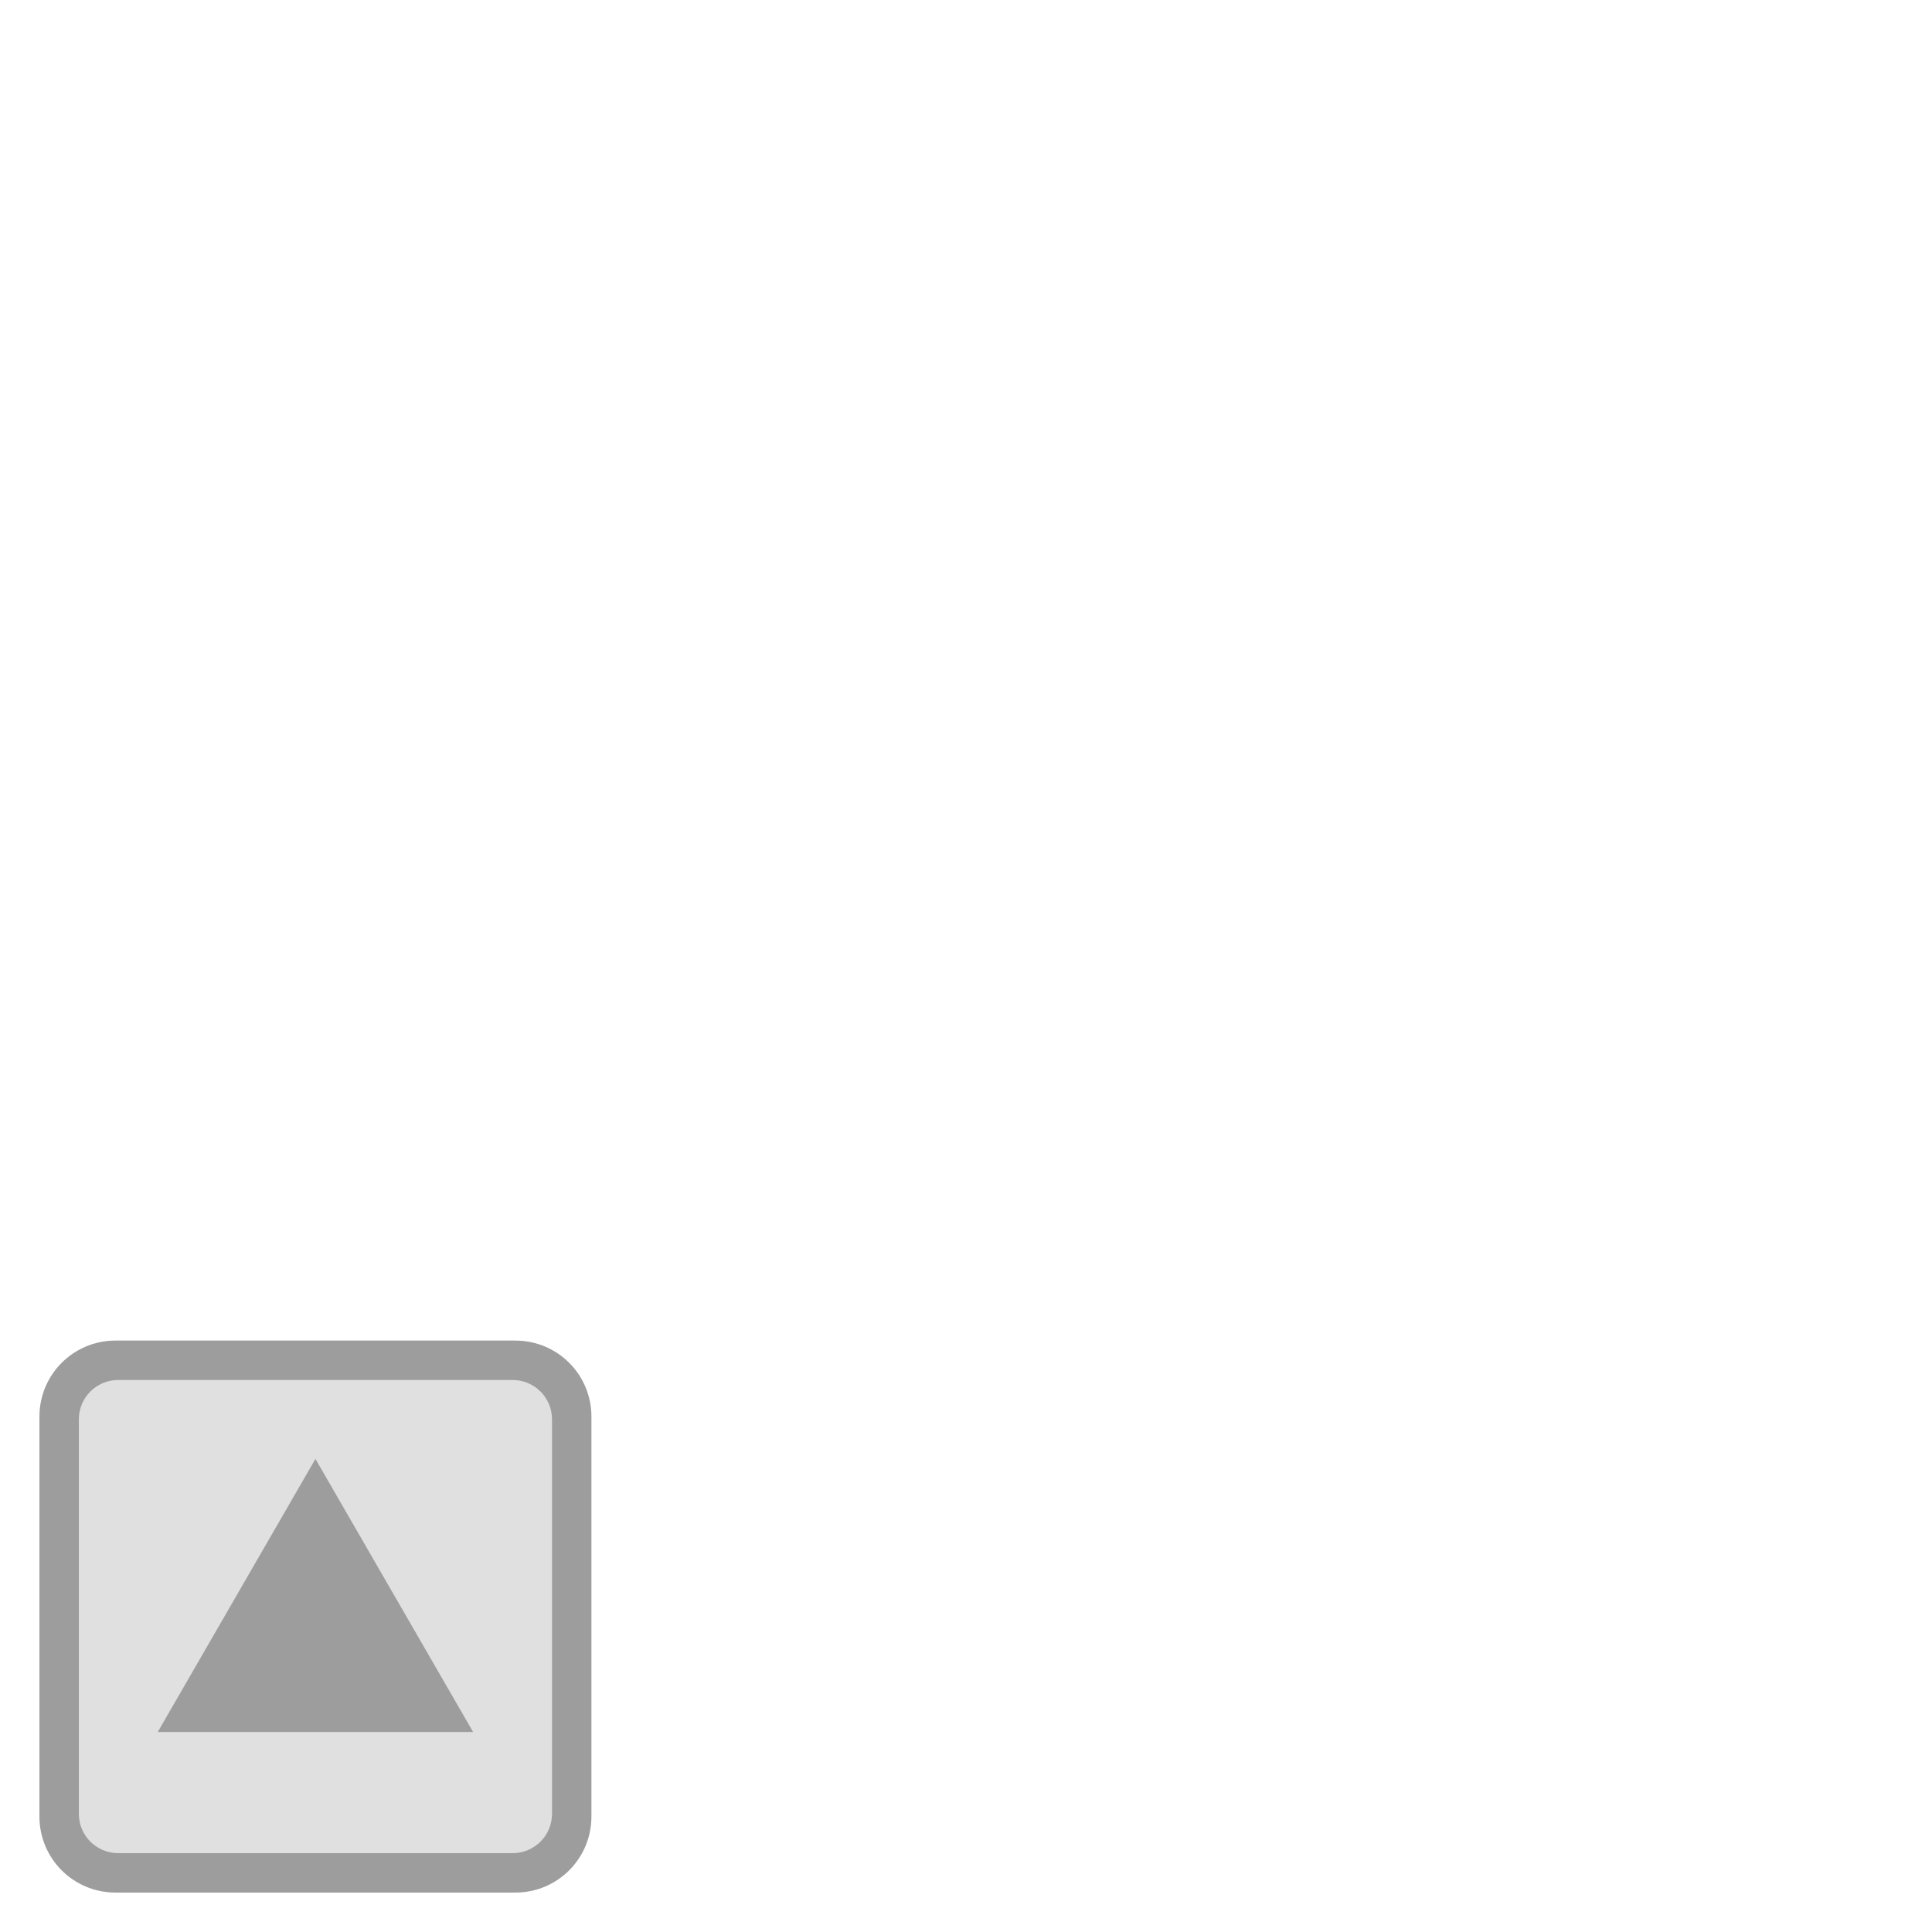
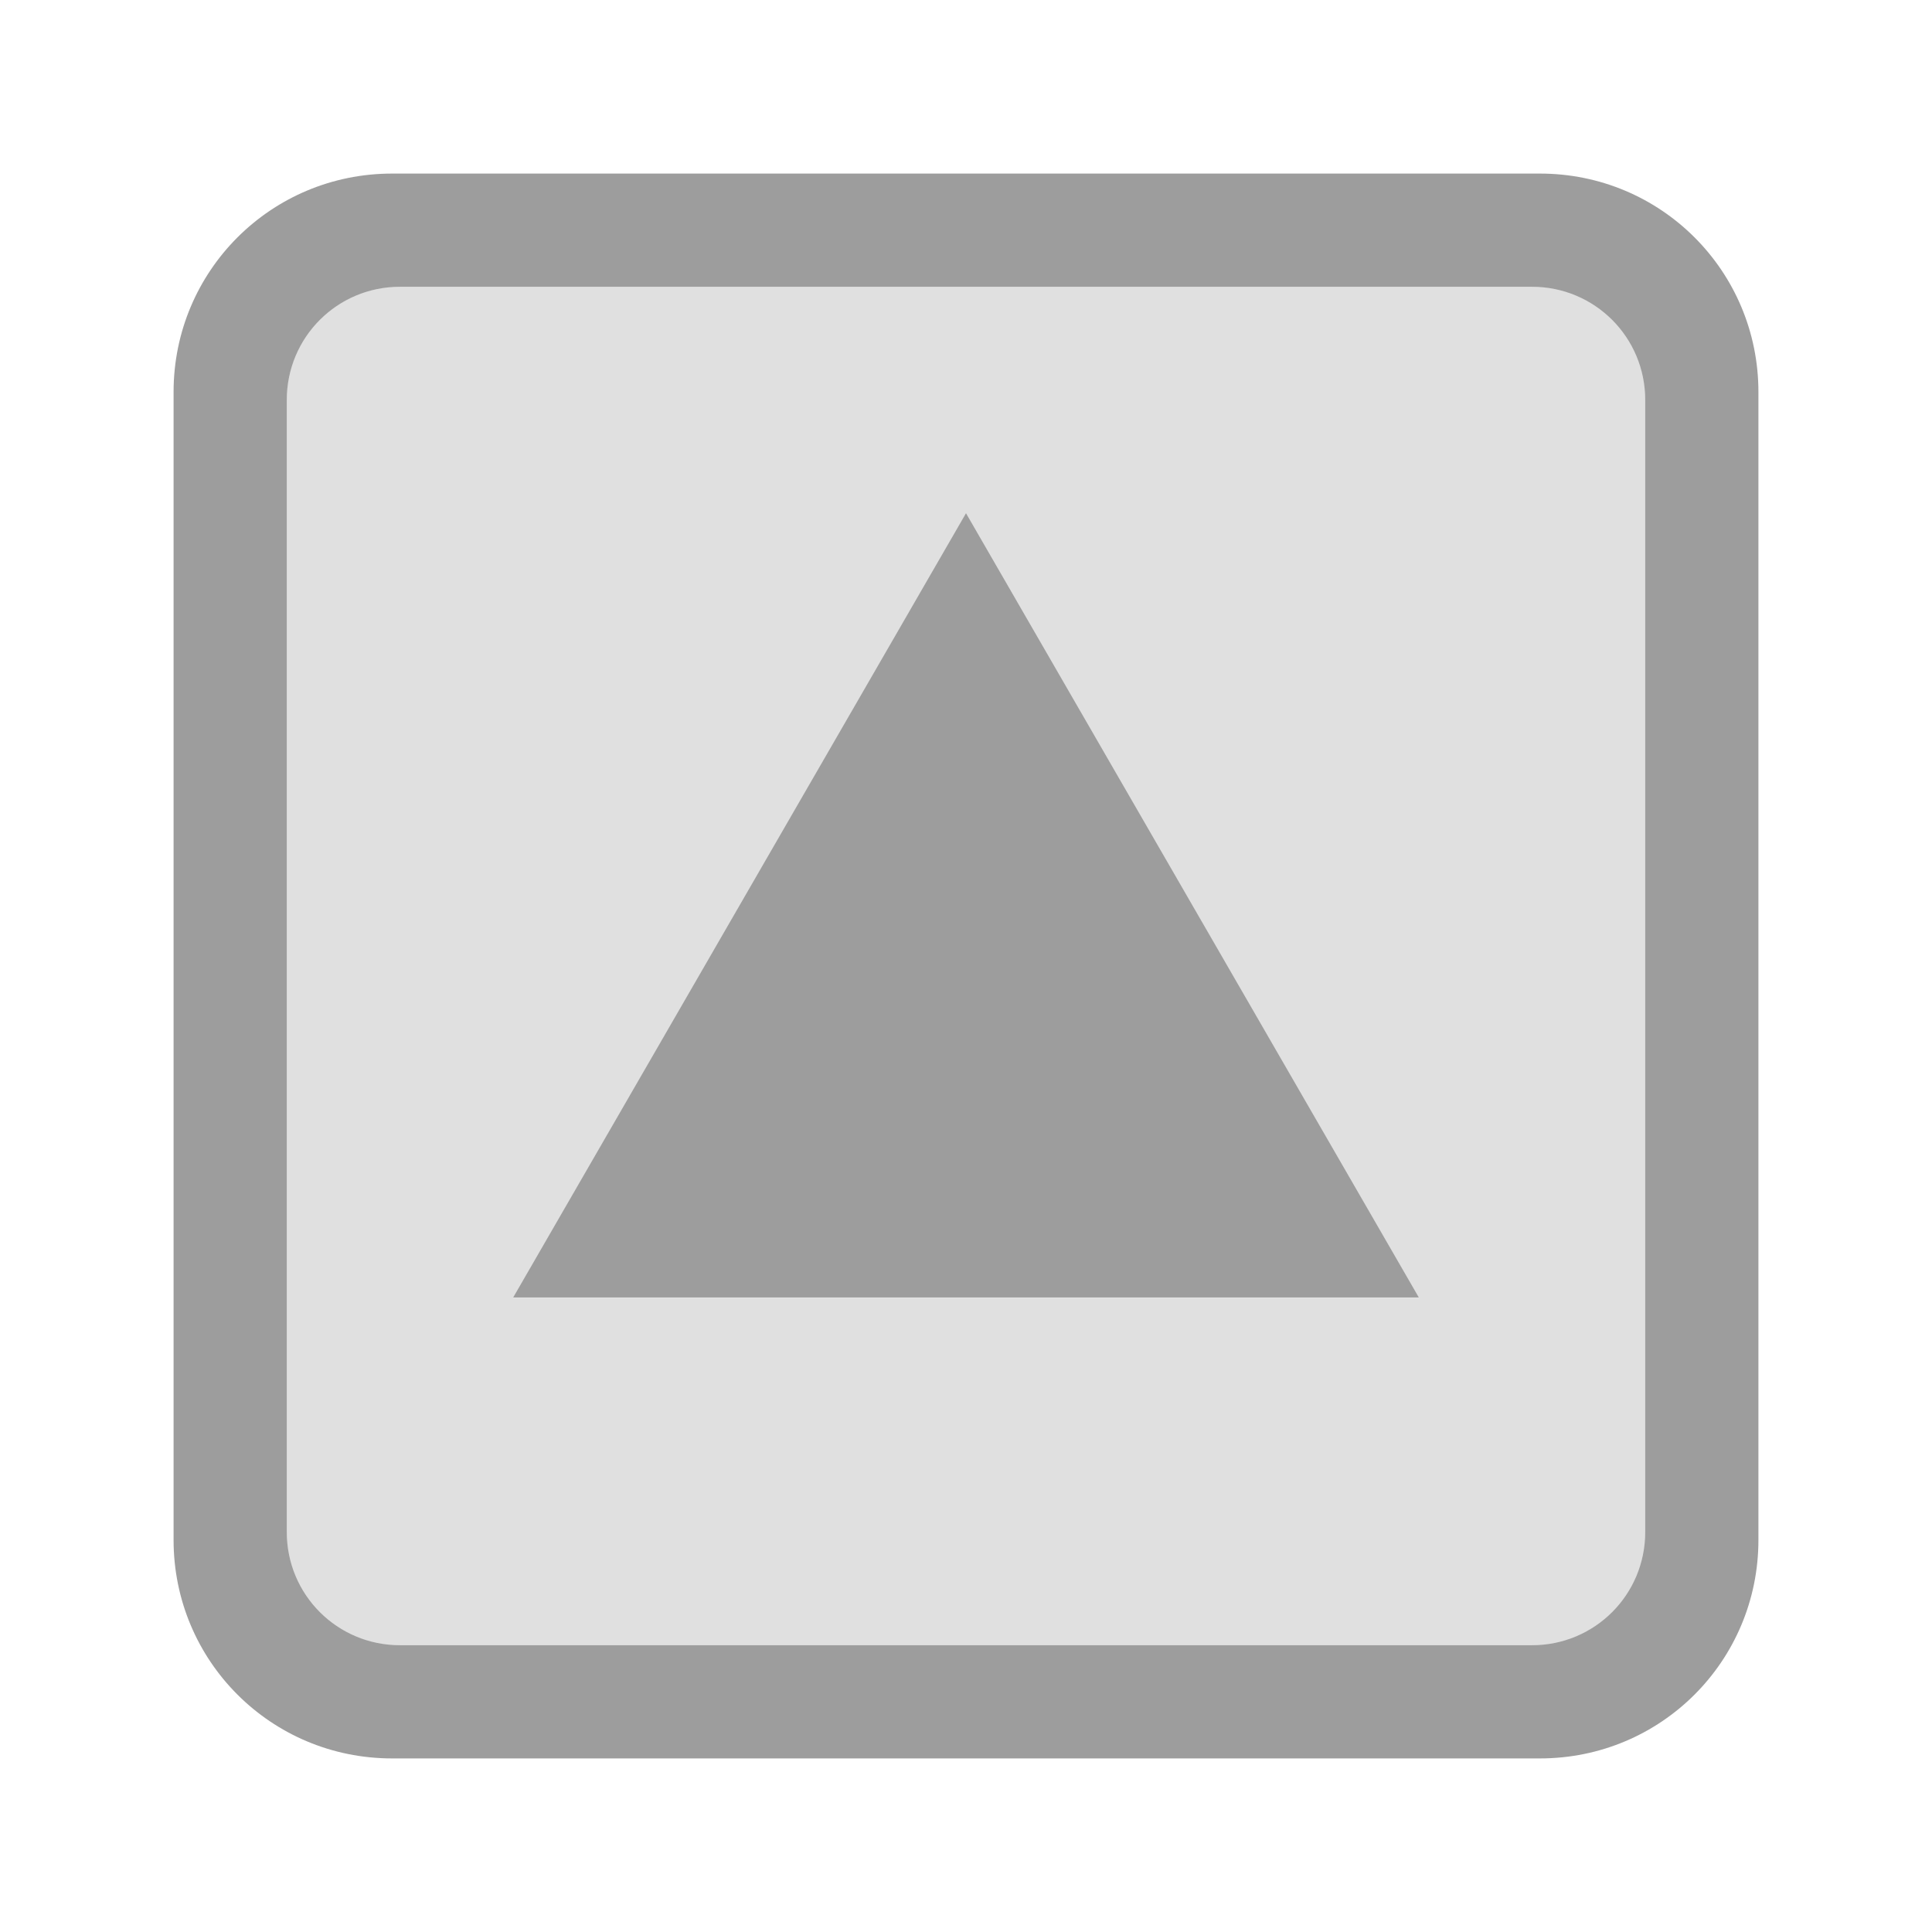
- <svg xmlns="http://www.w3.org/2000/svg" xmlns:xlink="http://www.w3.org/1999/xlink" width="392" height="392" id="svg2" version="1.1">
+ <svg xmlns="http://www.w3.org/2000/svg" xmlns:xlink="http://www.w3.org/1999/xlink" width="128" height="128" id="svg2" version="1.1">
  <defs id="defs4">
    <linearGradient id="linearGradient6501">
      <stop style="stop-color:#ffffff;stop-opacity:1;" offset="0" id="stop6503" />
      <stop id="stop6511" offset="0.157" style="stop-color:#7f7f7f;stop-opacity:1;" />
      <stop style="stop-color:#000000;stop-opacity:1;" offset="1" id="stop6505" />
    </linearGradient>
    <linearGradient id="linearGradient5443">
      <stop style="stop-color:#868686;stop-opacity:1;" offset="0" id="stop5445" />
      <stop style="stop-color:#868686;stop-opacity:0.471;" offset="1" id="stop5447" />
    </linearGradient>
    <linearGradient id="linearGradient3615">
      <stop id="stop3617" offset="0" style="stop-color:#ffba4a;stop-opacity:1;" />
      <stop id="stop3619" offset="1" style="stop-color:#b51313;stop-opacity:1;" />
    </linearGradient>
    <linearGradient id="linearGradient3586">
      <stop style="stop-color:#fcff00;stop-opacity:1;" offset="0" id="stop3588" />
      <stop style="stop-color:#b56b13;stop-opacity:1;" offset="1" id="stop3590" />
    </linearGradient>
    <linearGradient id="linearGradient9369">
      <stop style="stop-color:#ffffff;stop-opacity:1;" offset="0" id="stop9371" />
      <stop style="stop-color:#d8e000;stop-opacity:1;" offset="1" id="stop9373" />
    </linearGradient>
-     <filter id="filter6331" color-interpolation-filters="sRGB">
-       <feGaussianBlur stdDeviation="2.837" id="feGaussianBlur6333" />
-     </filter>
    <linearGradient id="linearGradient6621">
      <stop style="stop-color:#f5a108;stop-opacity:0;" offset="0" id="stop6622" />
      <stop style="stop-color:#fefdc3;stop-opacity:0.743;" offset="1" id="stop6623" />
    </linearGradient>
    <linearGradient id="linearGradient3155">
      <stop id="stop3157" offset="0" style="stop-color:#ffffac;stop-opacity:1;" />
      <stop id="stop3159" offset="1" style="stop-color:#e8e800;stop-opacity:1;" />
    </linearGradient>
    <linearGradient id="linearGradient3729">
      <stop id="stop3731" offset="0" style="stop-color:#ffff1c;stop-opacity:1;" />
      <stop id="stop3733" offset="1" style="stop-color:#ffffa2;stop-opacity:1;" />
    </linearGradient>
    <linearGradient id="linearGradient3674">
      <stop id="stop3676" offset="0" style="stop-color:#ffffff;stop-opacity:1;" />
      <stop id="stop3678" offset="1" style="stop-color:#b8b8b8;stop-opacity:1;" />
    </linearGradient>
    <linearGradient xlink:href="#linearGradient3674" id="linearGradient5584" gradientUnits="userSpaceOnUse" x1="13.285" y1="1.28" x2="53.19" y2="33.227" />
    <linearGradient id="linearGradient259">
      <stop style="stop-color:#fafafa;stop-opacity:1;" offset="0" id="stop260" />
      <stop style="stop-color:#bbbbbb;stop-opacity:1;" offset="1" id="stop261" />
    </linearGradient>
    <linearGradient id="linearGradient269">
      <stop style="stop-color:#a3a3a3;stop-opacity:1;" offset="0" id="stop270" />
      <stop style="stop-color:#4c4c4c;stop-opacity:1;" offset="1" id="stop271" />
    </linearGradient>
    <radialGradient gradientUnits="userSpaceOnUse" fy="114.568" fx="20.892" r="5.256" cy="114.568" cx="20.892" id="aigrd2">
      <stop id="stop15566" style="stop-color:#F0F0F0" offset="0" />
      <stop id="stop15568" style="stop-color:#9a9a9a;stop-opacity:1;" offset="1" />
    </radialGradient>
    <radialGradient gradientUnits="userSpaceOnUse" fy="64.568" fx="20.892" r="5.257" cy="64.568" cx="20.892" id="aigrd3">
      <stop id="stop15573" style="stop-color:#F0F0F0" offset="0" />
      <stop id="stop15575" style="stop-color:#9a9a9a;stop-opacity:1;" offset="1" />
    </radialGradient>
    <linearGradient id="linearGradient15662">
      <stop style="stop-color:#ffffff;stop-opacity:1;" offset="0" id="stop15664" />
      <stop style="stop-color:#f8f8f8;stop-opacity:1;" offset="1" id="stop15666" />
    </linearGradient>
    <linearGradient y2="248.631" x2="153" y1="15.424" x1="99.777" gradientUnits="userSpaceOnUse" id="aigrd1">
      <stop id="stop53300" style="stop-color:#464646;stop-opacity:1" offset="0" />
      <stop id="stop53302" style="stop-color:#cdcdcd;stop-opacity:1" offset="1" />
    </linearGradient>
    <linearGradient id="linearGradient5048">
      <stop id="stop5050" offset="0" style="stop-color:black;stop-opacity:0;" />
      <stop style="stop-color:black;stop-opacity:1;" offset="0.5" id="stop5056" />
      <stop id="stop5052" offset="1" style="stop-color:black;stop-opacity:0;" />
    </linearGradient>
    <radialGradient xlink:href="#linearGradient9369" id="radialGradient7921" gradientUnits="userSpaceOnUse" gradientTransform="matrix(1,0,0,1.210526,0,-22.60256)" cx="352.244" cy="99.562" fx="352.244" fy="99.562" r="19" />
    <radialGradient xlink:href="#linearGradient6501" id="radialGradient8217" gradientUnits="userSpaceOnUse" gradientTransform="matrix(1.104437,-0.02090857,0.04611399,0.1243613,-68.86023,703.0213)" cx="303.869" cy="799.683" fx="303.869" fy="799.683" r="14.5" />
    <radialGradient xlink:href="#linearGradient9369" id="radialGradient8219" gradientUnits="userSpaceOnUse" gradientTransform="matrix(1,0,0,1.210526,0,-22.60256)" cx="352.244" cy="99.562" fx="352.244" fy="99.562" r="19" />
    <radialGradient xlink:href="#linearGradient6501" id="radialGradient8311" gradientUnits="userSpaceOnUse" gradientTransform="matrix(1.104437,-0.02090857,0.04611399,0.1243613,-68.86023,703.0213)" cx="303.869" cy="799.683" fx="303.869" fy="799.683" r="14.5" />
    <radialGradient xlink:href="#linearGradient9369" id="radialGradient8313" gradientUnits="userSpaceOnUse" gradientTransform="matrix(1,0,0,1.210526,0,-22.60256)" cx="352.244" cy="99.562" fx="352.244" fy="99.562" r="19" />
    <radialGradient xlink:href="#linearGradient9369" id="radialGradient5027" gradientUnits="userSpaceOnUse" gradientTransform="matrix(1,0,0,1.210526,0,-22.60256)" cx="352.244" cy="99.562" fx="352.244" fy="99.562" r="19" />
  </defs>
-   <g id="layer1" transform="translate(0,-660.3622)">
-     <rect style="color:#000000;fill:#000000;fill-opacity:0;fill-rule:nonzero;stroke:none;stroke-width:1.707;marker:none;visibility:visible;display:inline;overflow:visible;enable-background:accumulate" id="rect4637" width="128" height="128" x="0" y="264" transform="translate(0,660.3622)" />
-     <path style="color:#000000;fill:#000000;fill-opacity:0.386;fill-rule:nonzero;stroke:none;stroke-width:2;marker:none;visibility:visible;display:inline;overflow:visible;enable-background:accumulate" d="M 23.438 272 C 14.886 272 8 278.886 8 287.438 L 8 368.562 C 8 377.114 14.886 384 23.438 384 L 104.562 384 C 113.114 384 120 377.114 120 368.562 L 120 287.438 C 120 278.886 113.114 272 104.562 272 L 23.438 272 z M 24 280 L 104 280 C 108.432 280 112 283.568 112 288 L 112 368 C 112 372.432 108.432 376 104 376 L 24 376 C 19.568 376 16 372.432 16 368 L 16 288 C 16 283.568 19.568 280 24 280 z " transform="translate(0,660.3622)" id="rect4639" />
-     <path style="color:#000000;fill:#000000;fill-opacity:0.124;fill-rule:nonzero;stroke:none;stroke-width:2;marker:none;visibility:visible;display:inline;overflow:visible;enable-background:accumulate" d="M 24 280 C 19.568 280 16 283.568 16 288 L 16 368 C 16 372.432 19.568 376 24 376 L 104 376 C 108.432 376 112 372.432 112 368 L 112 288 C 112 283.568 108.432 280 104 280 L 24 280 z M 64 296 L 96 351.438 L 32 351.438 L 64 296 z " transform="translate(0,660.3622)" id="rect5411" />
-     <path id="path5427" style="color:#000000;fill:#000000;fill-opacity:0.384;fill-rule:nonzero;stroke:none;stroke-width:2;marker:none;visibility:visible;display:inline;overflow:visible;enable-background:accumulate" d="m 32,1011.788 32,-55.426 32,55.426 z" />
+   <g id="layer1" transform="translate(0,-924.3622)">
+     <g id="g3055" transform="matrix(0.9375002,0,0,0.9375002,4,61.7724)">
+       <rect transform="translate(0,660.3622)" y="264" x="0" height="128" width="128" id="rect4637" style="color:#000000;fill:#000000;fill-opacity:0;fill-rule:nonzero;stroke:none;stroke-width:1.707;marker:none;visibility:visible;display:inline;overflow:visible;enable-background:accumulate" />
+       <path id="rect4639" transform="translate(0,660.3622)" d="M 23.438,272 C 14.886,272 8,278.886 8,287.438 l 0,81.125 C 8,377.114 14.886,384 23.438,384 l 81.125,0 C 113.114,384 120,377.114 120,368.562 l 0,-81.125 C 120,278.886 113.114,272 104.562,272 l -81.125,0 z m 0.562,8 80,0 c 4.432,0 8,3.568 8,8 l 0,80 c 0,4.432 -3.568,8 -8,8 l -80,0 c -4.432,0 -8,-3.568 -8,-8 l 0,-80 c 0,-4.432 3.568,-8 8,-8 z" style="color:#000000;fill:#000000;fill-opacity:0.386;fill-rule:nonzero;stroke:none;stroke-width:2;marker:none;visibility:visible;display:inline;overflow:visible;enable-background:accumulate" />
+       <path id="rect5411" transform="translate(0,660.3622)" d="m 24,280 c -4.432,0 -8,3.568 -8,8 l 0,80 c 0,4.432 3.568,8 8,8 l 80,0 c 4.432,0 8,-3.568 8,-8 l 0,-80 c 0,-4.432 -3.568,-8 -8,-8 l -80,0 z m 40,16 32,55.438 -64,0 L 64,296 z" style="color:#000000;fill:#000000;fill-opacity:0.124;fill-rule:nonzero;stroke:none;stroke-width:2;marker:none;visibility:visible;display:inline;overflow:visible;enable-background:accumulate" />
+       <path d="m 32,1011.788 32,-55.426 32,55.426 z" style="color:#000000;fill:#000000;fill-opacity:0.384;fill-rule:nonzero;stroke:none;stroke-width:2;marker:none;visibility:visible;display:inline;overflow:visible;enable-background:accumulate" id="path5427" />
+     </g>
  </g>
</svg>
